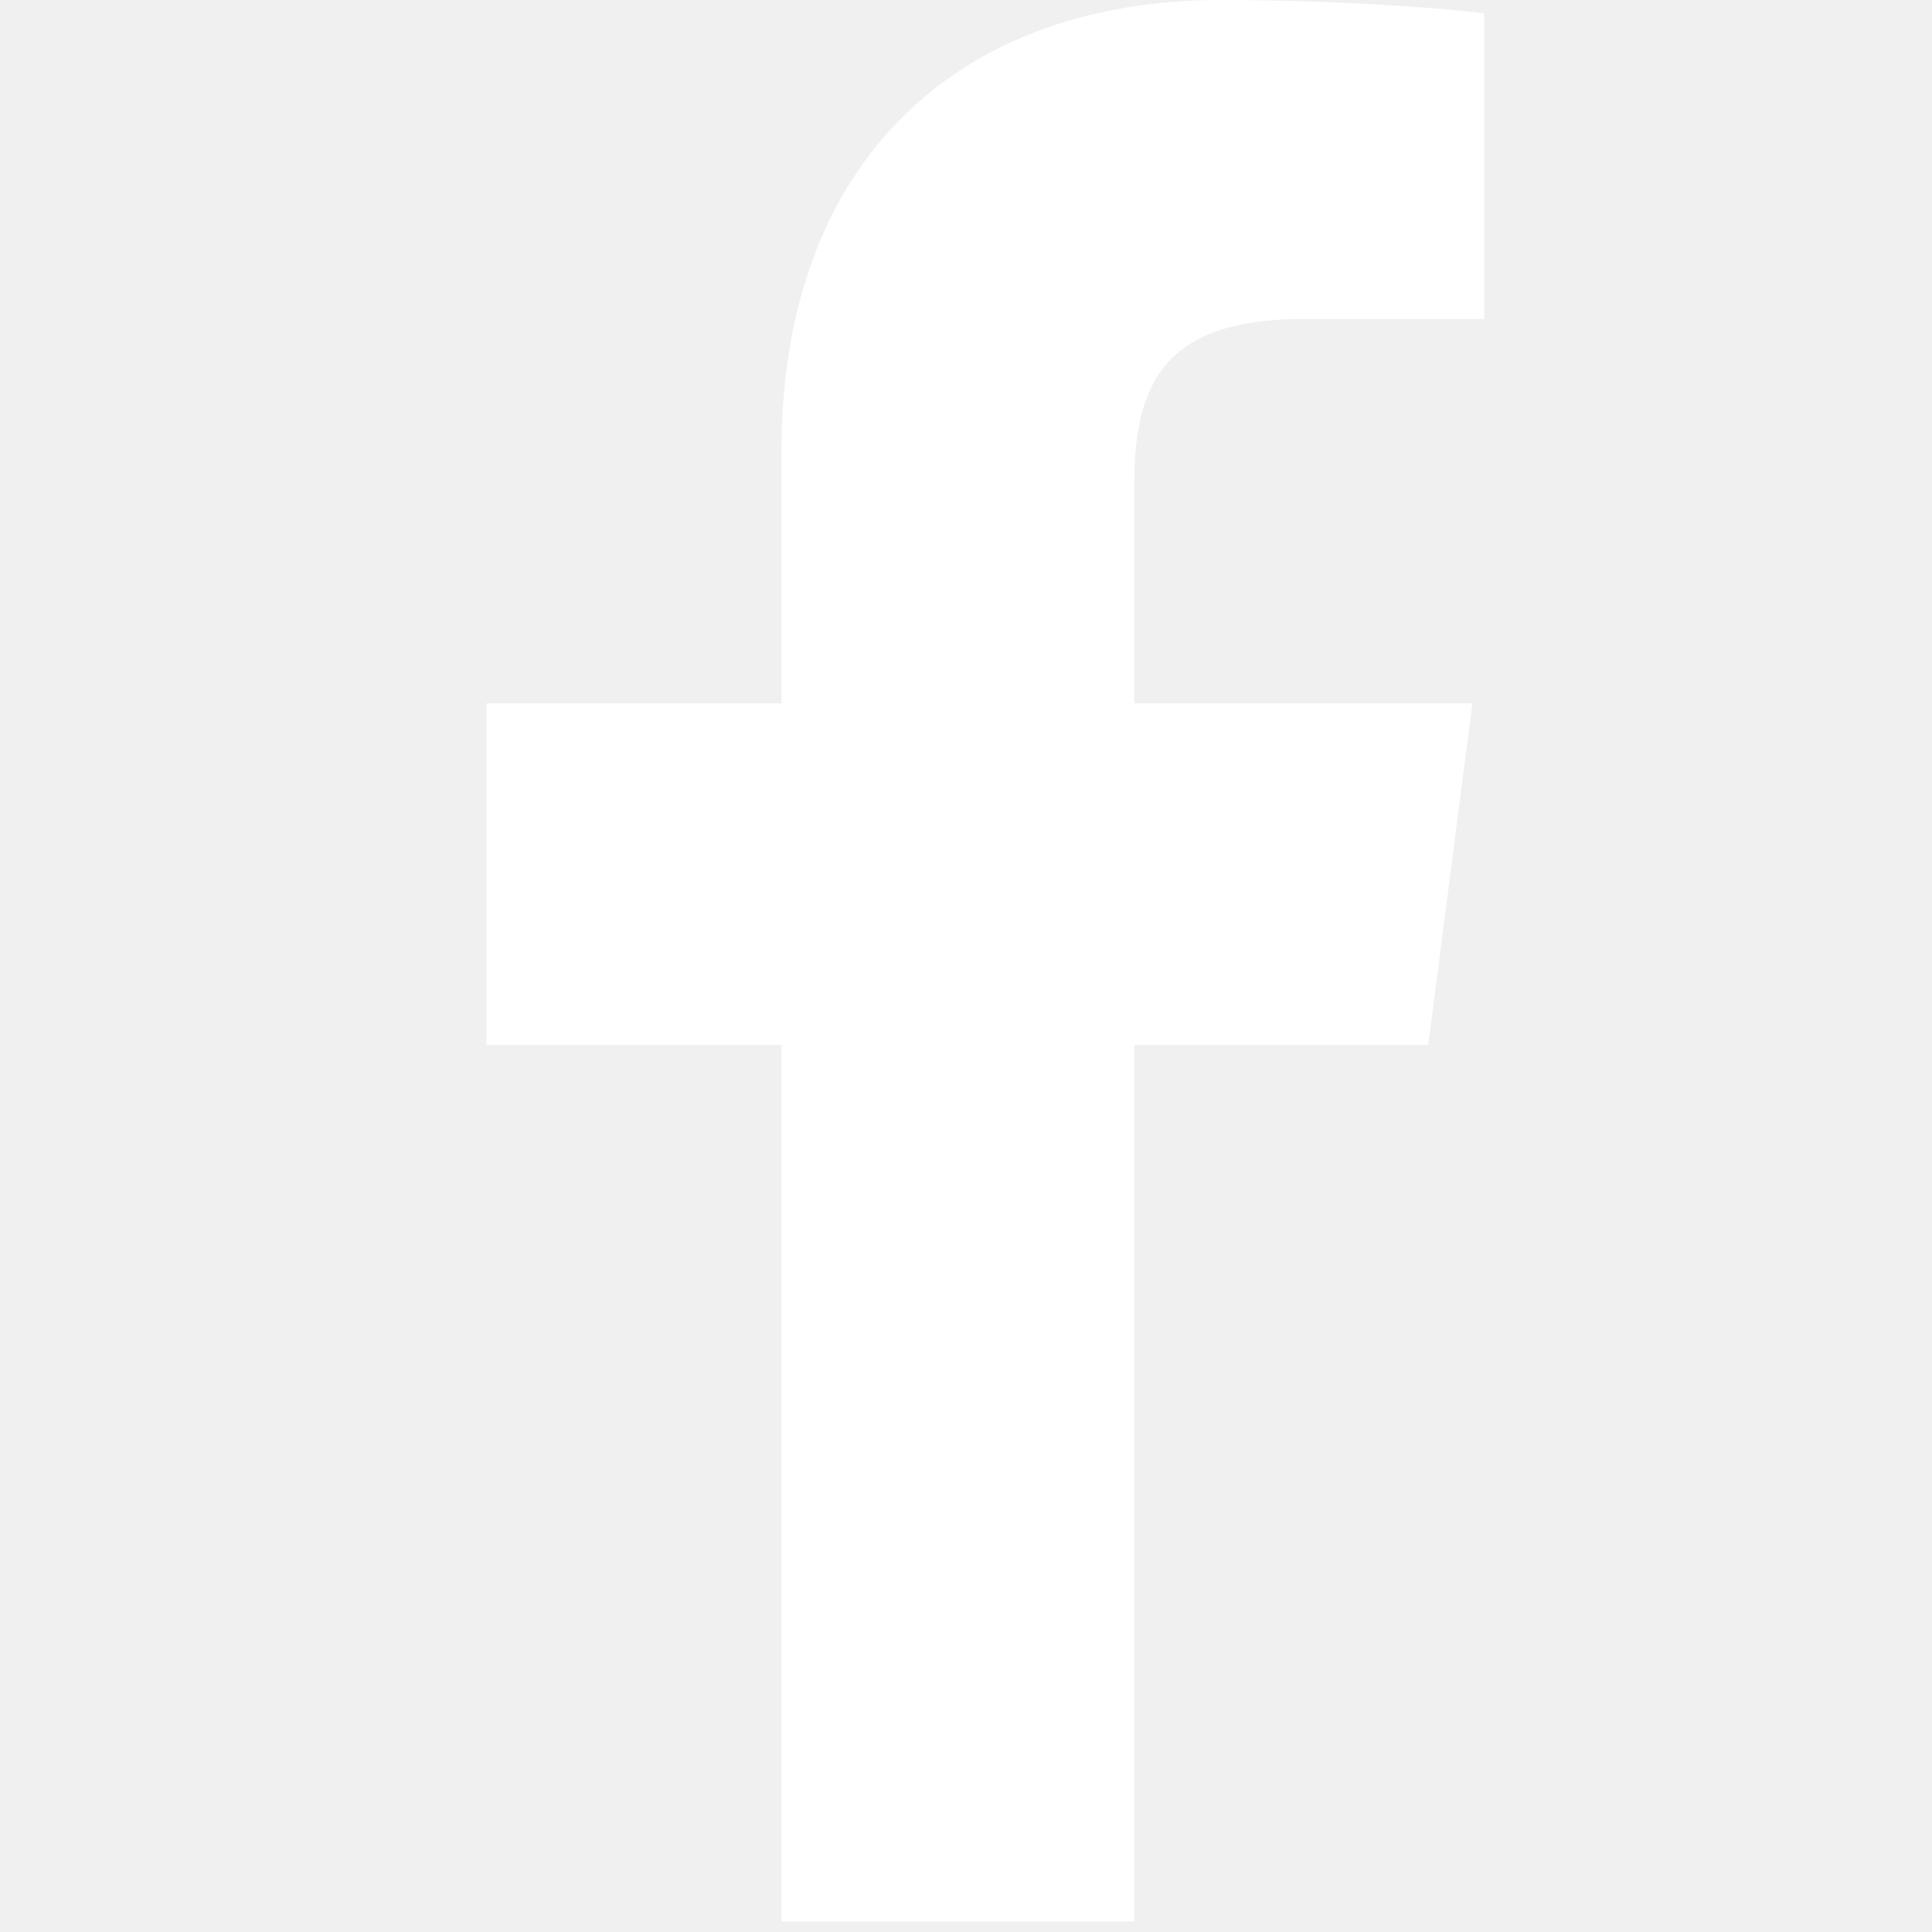
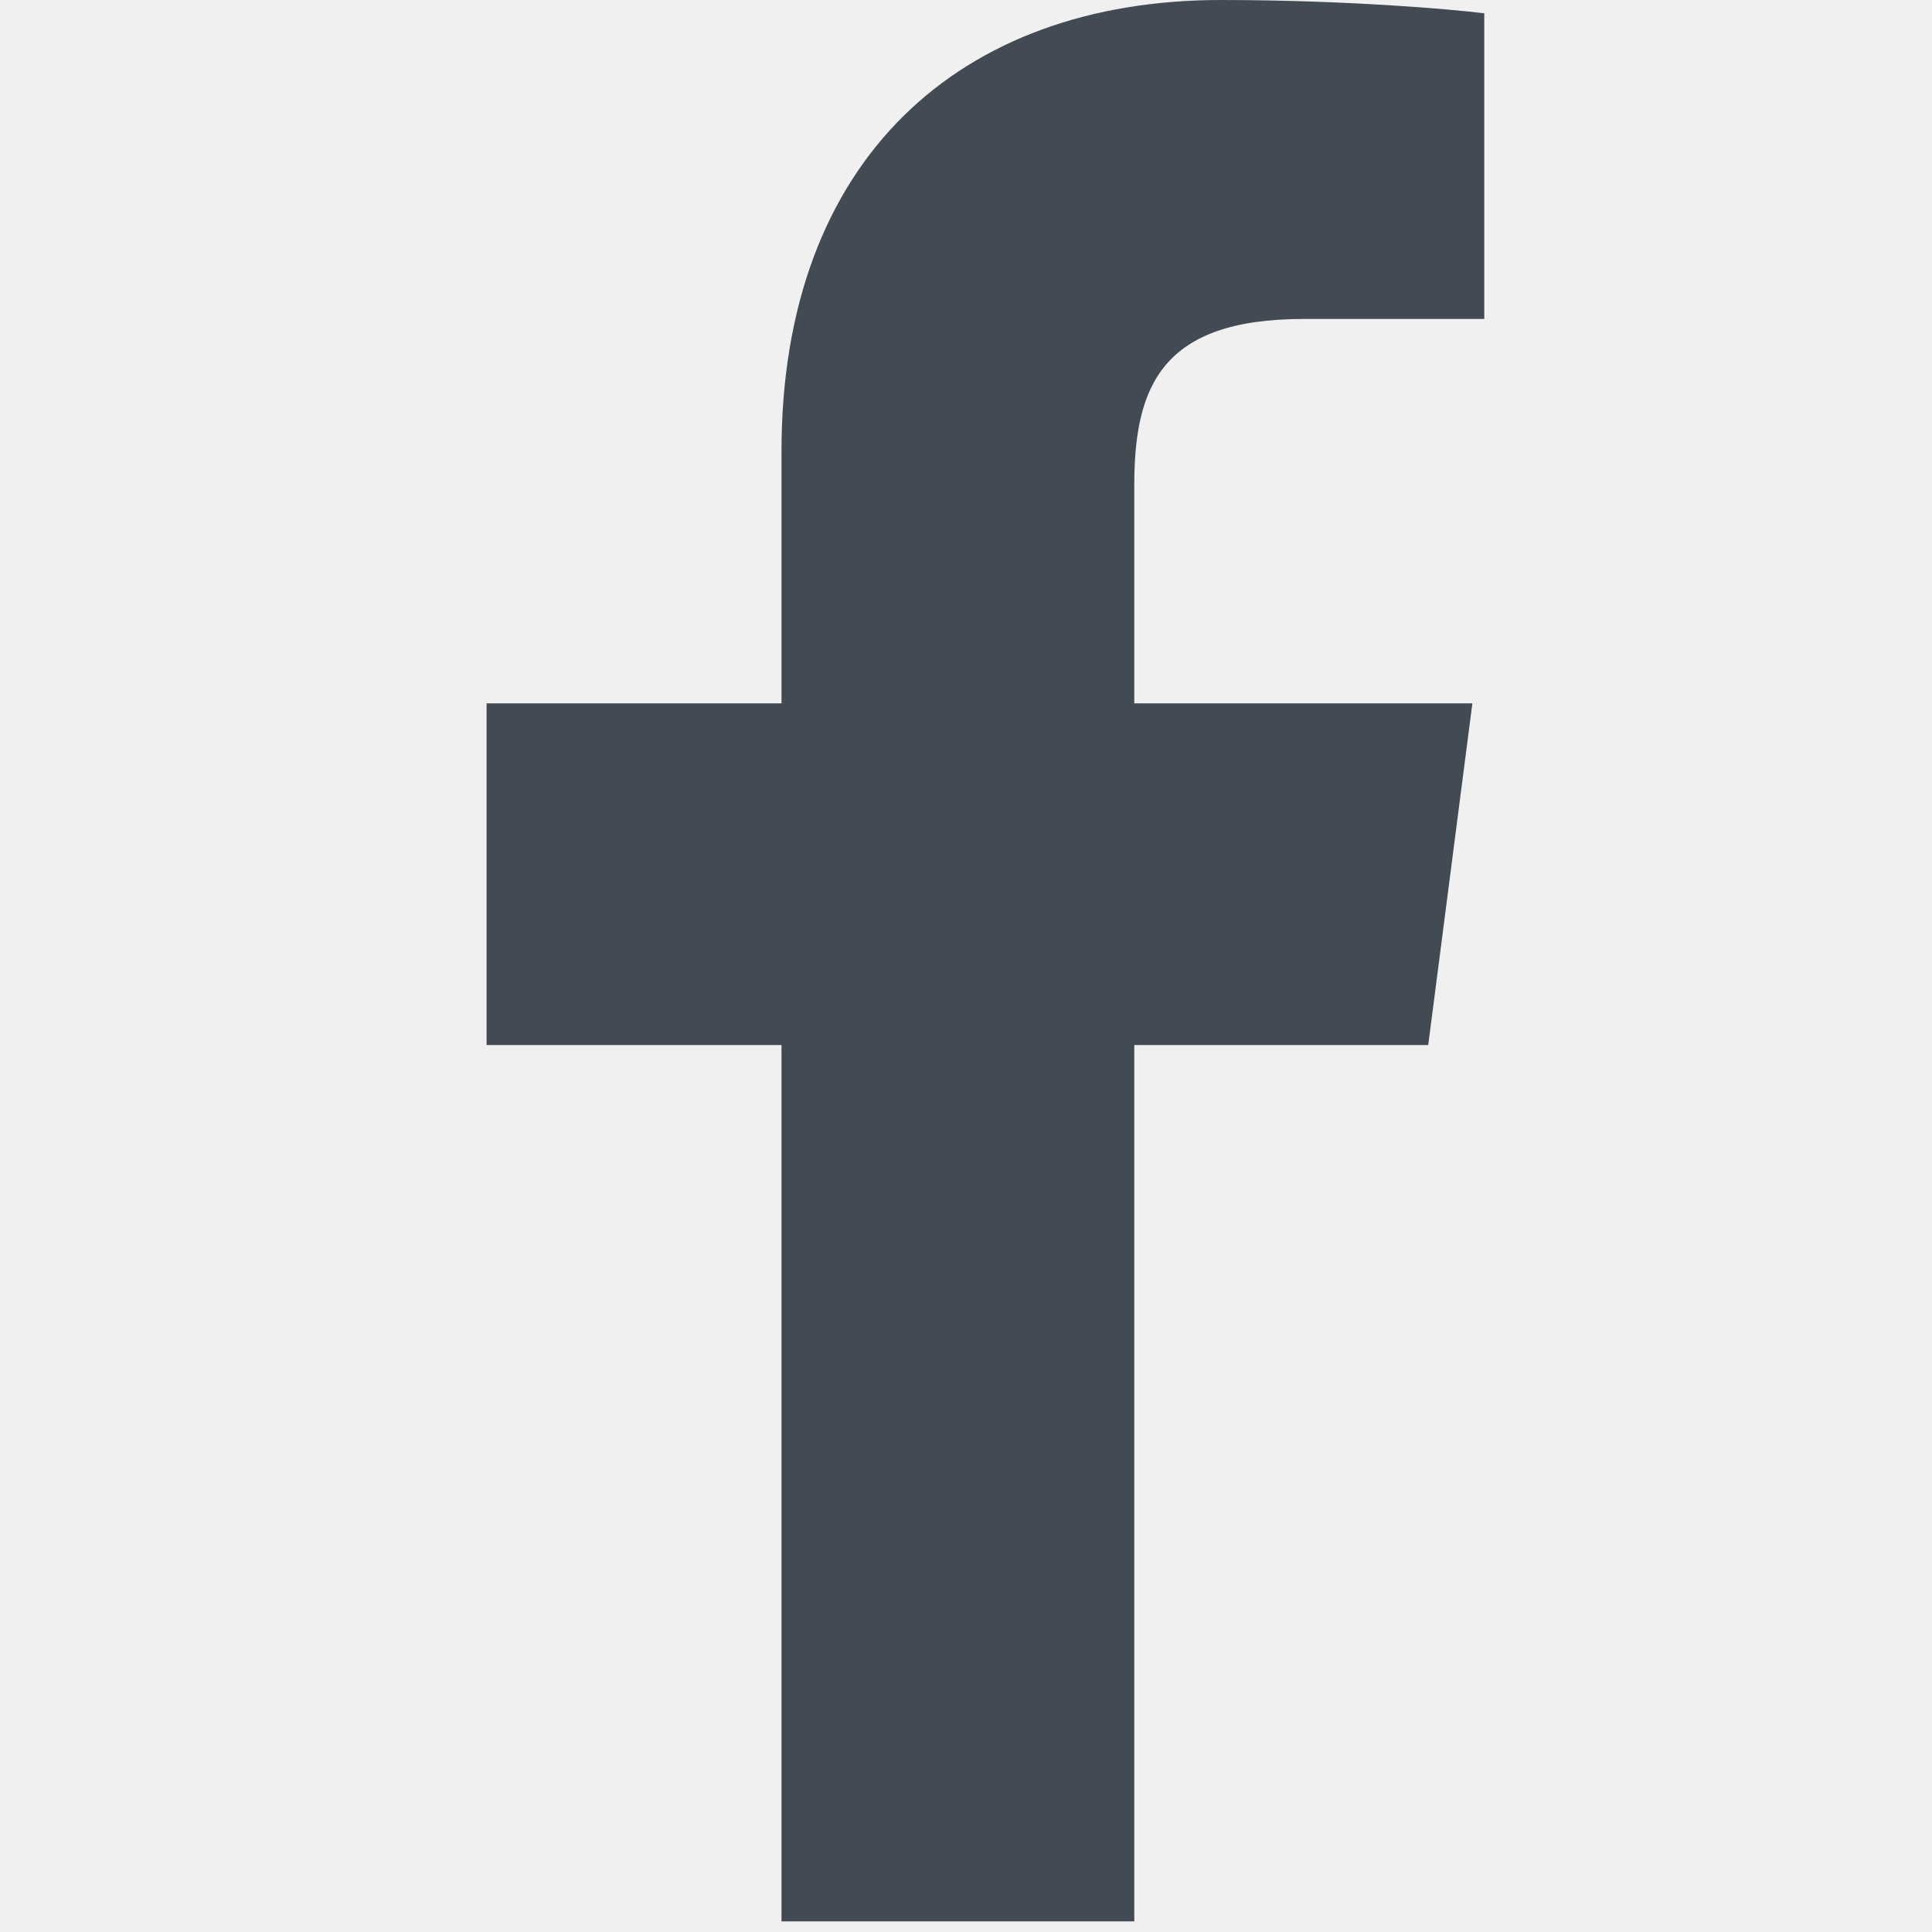
<svg xmlns="http://www.w3.org/2000/svg" width="20px" height="20px" viewBox="0 0 20 20" version="1.1">
  <defs />
-   <g id="UI-Components-(Symbols)" stroke="none" stroke-width="1" fill="none" fill-rule="evenodd">
-     <g id="icons/ui/facebook" fill="#FFFFFF" fill-rule="nonzero">
-       <g id="002-facebook-app-symbol" transform="translate(5, 0)">
-         <path d="M6.742,19.89 L6.742,10.818 L9.785,10.818 L10.242,7.281 L6.742,7.281 L6.742,5.024 C6.742,4 7.025,3.302 8.494,3.302 L10.365,3.302 L10.365,0.138 C10.042,0.096 8.931,0 7.638,0 C4.938,0 3.09,1.648 3.09,4.673 L3.09,7.281 L0.037,7.281 L0.037,10.818 L3.09,10.818 L3.09,19.89 L6.742,19.89 Z" id="f_1_" />
-       </g>
+   <g id="icons/ui/facebook" stroke="none" stroke-width="1" fill="none" fill-rule="evenodd">
+     <g id="002-facebook-app-symbol" transform="translate(5, 0)" fill="#424B54" fill-rule="nonzero">
+       <path d="M6.742,19.89 L6.742,10.818 L9.785,10.818 L10.242,7.281 L6.742,7.281 L6.742,5.024 C6.742,4 7.025,3.302 8.494,3.302 L10.365,3.302 L10.365,0.138 C10.042,0.096 8.931,0 7.638,0 C4.938,0 3.09,1.648 3.09,4.673 L3.09,7.281 L0.037,7.281 L0.037,10.818 L3.09,10.818 L3.09,19.89 L6.742,19.89 Z" id="f_1_" />
    </g>
  </g>
</svg>
